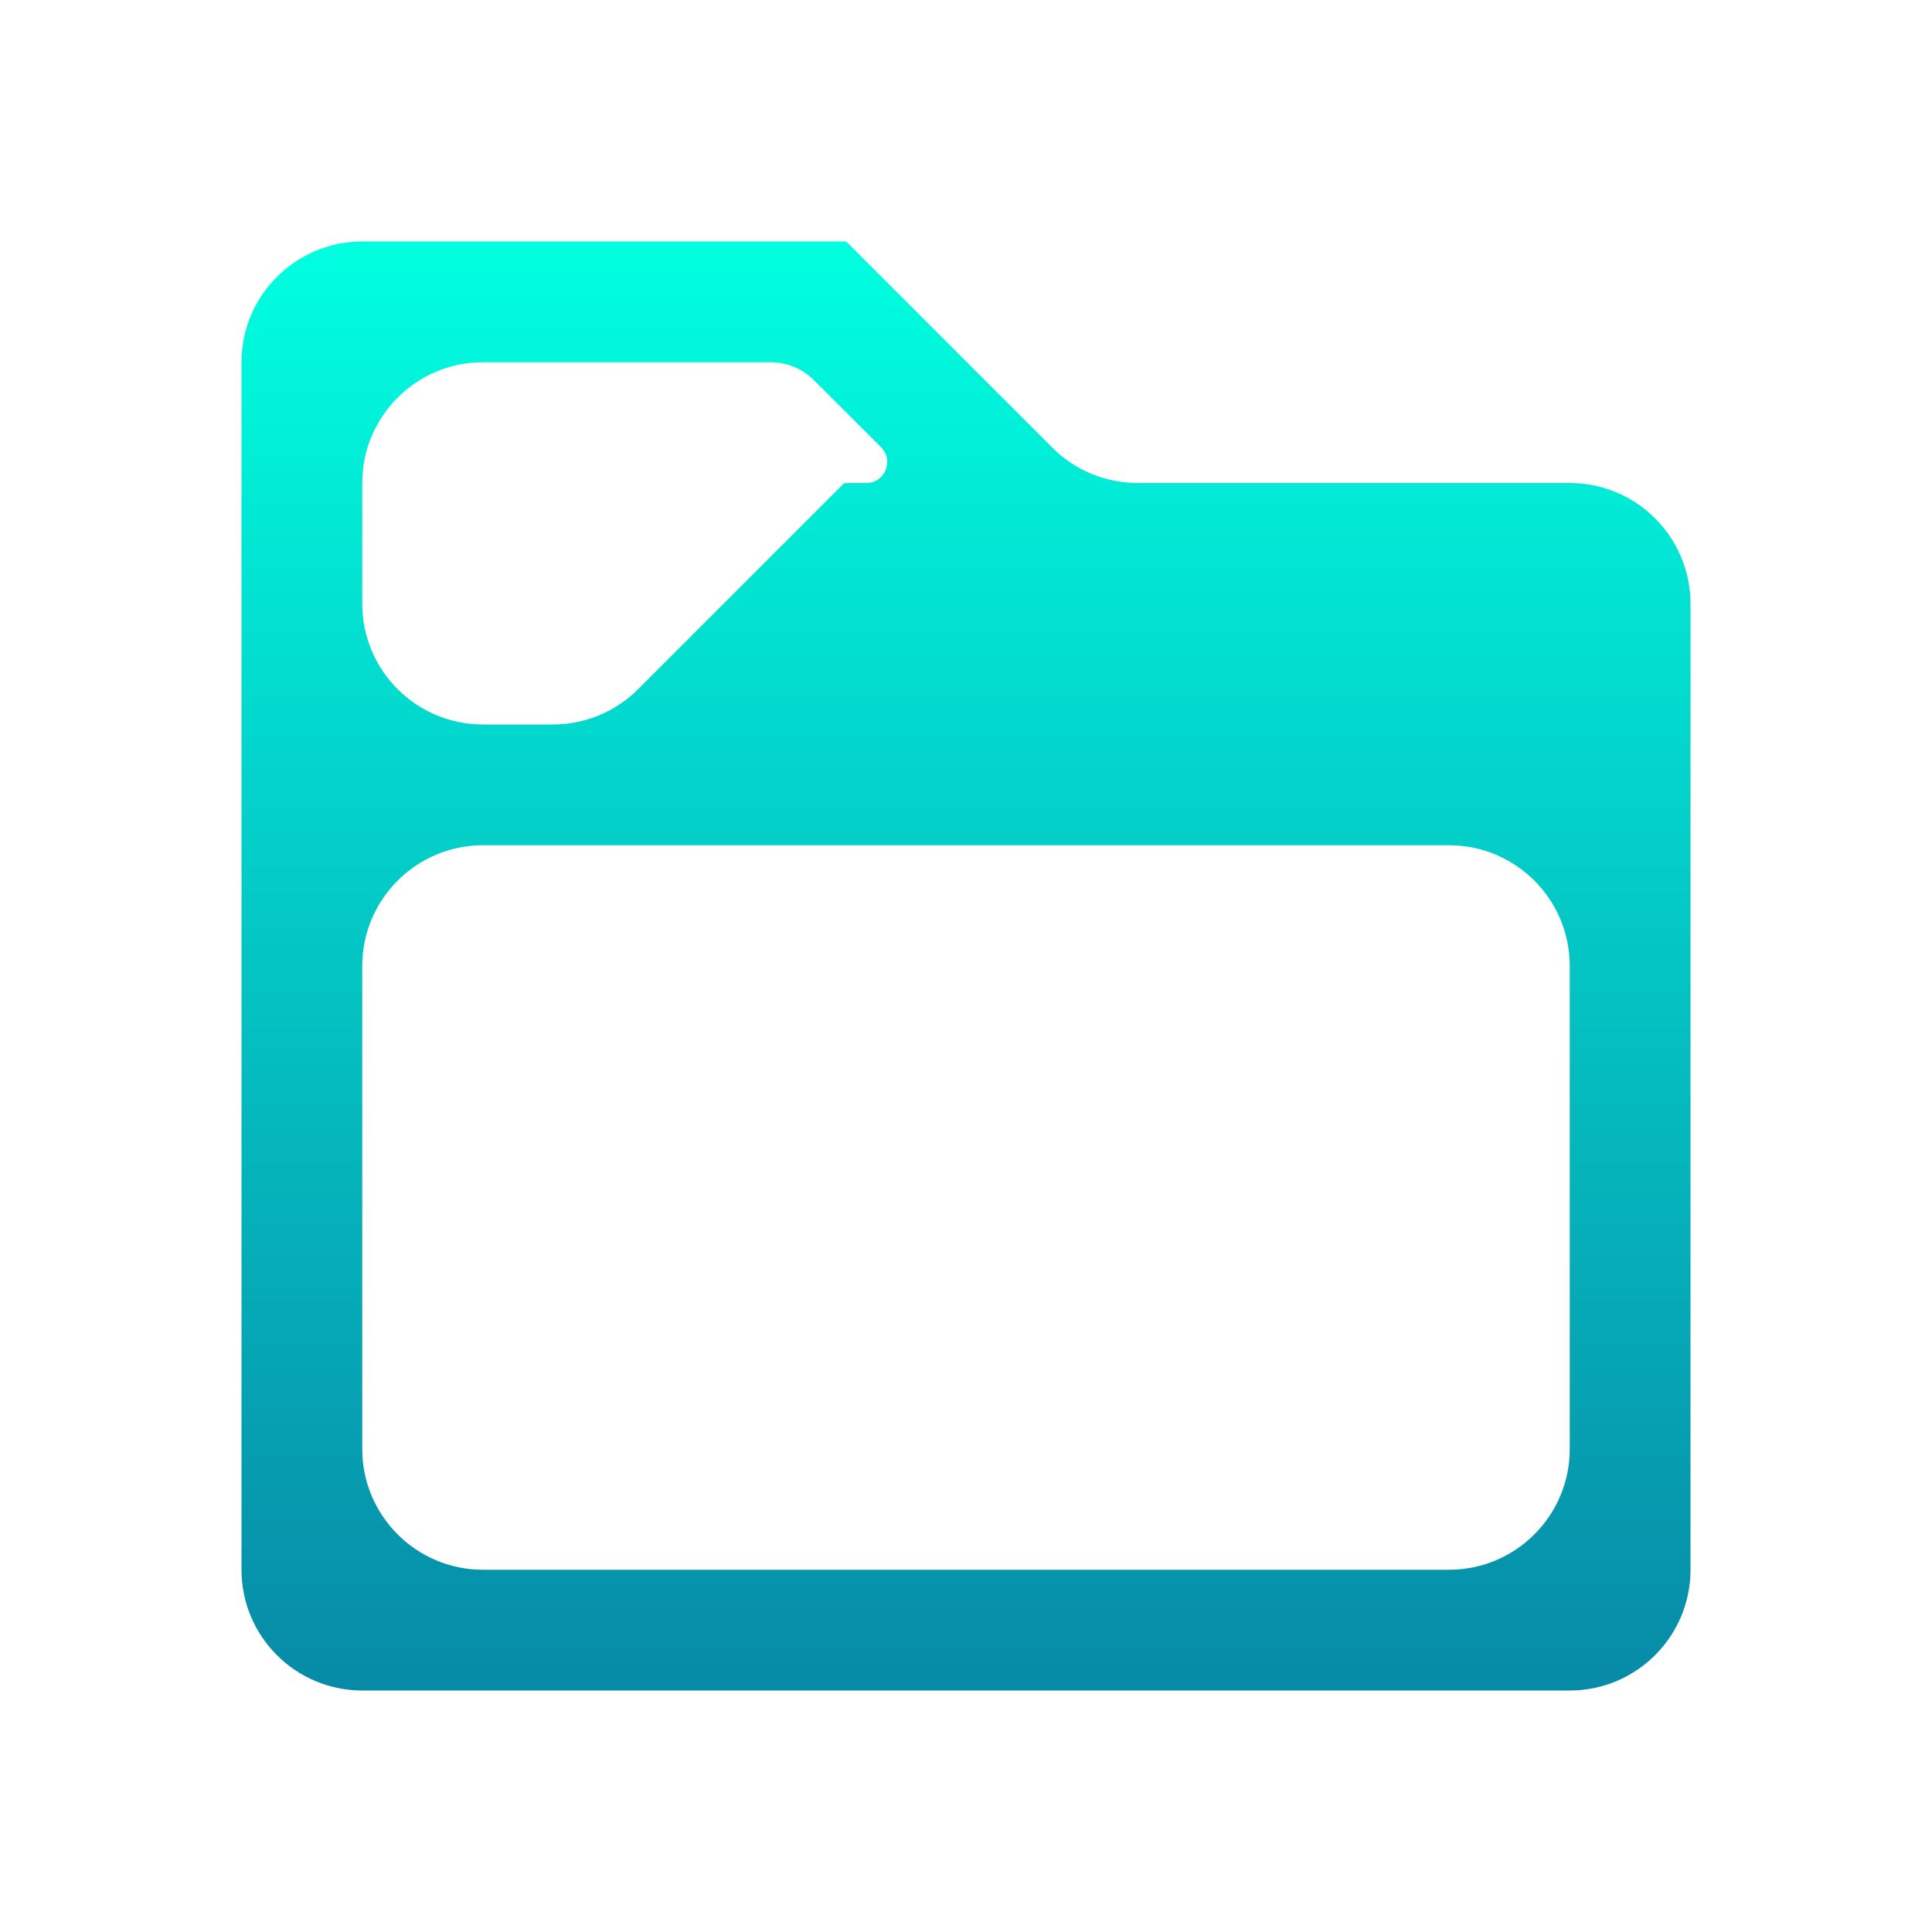
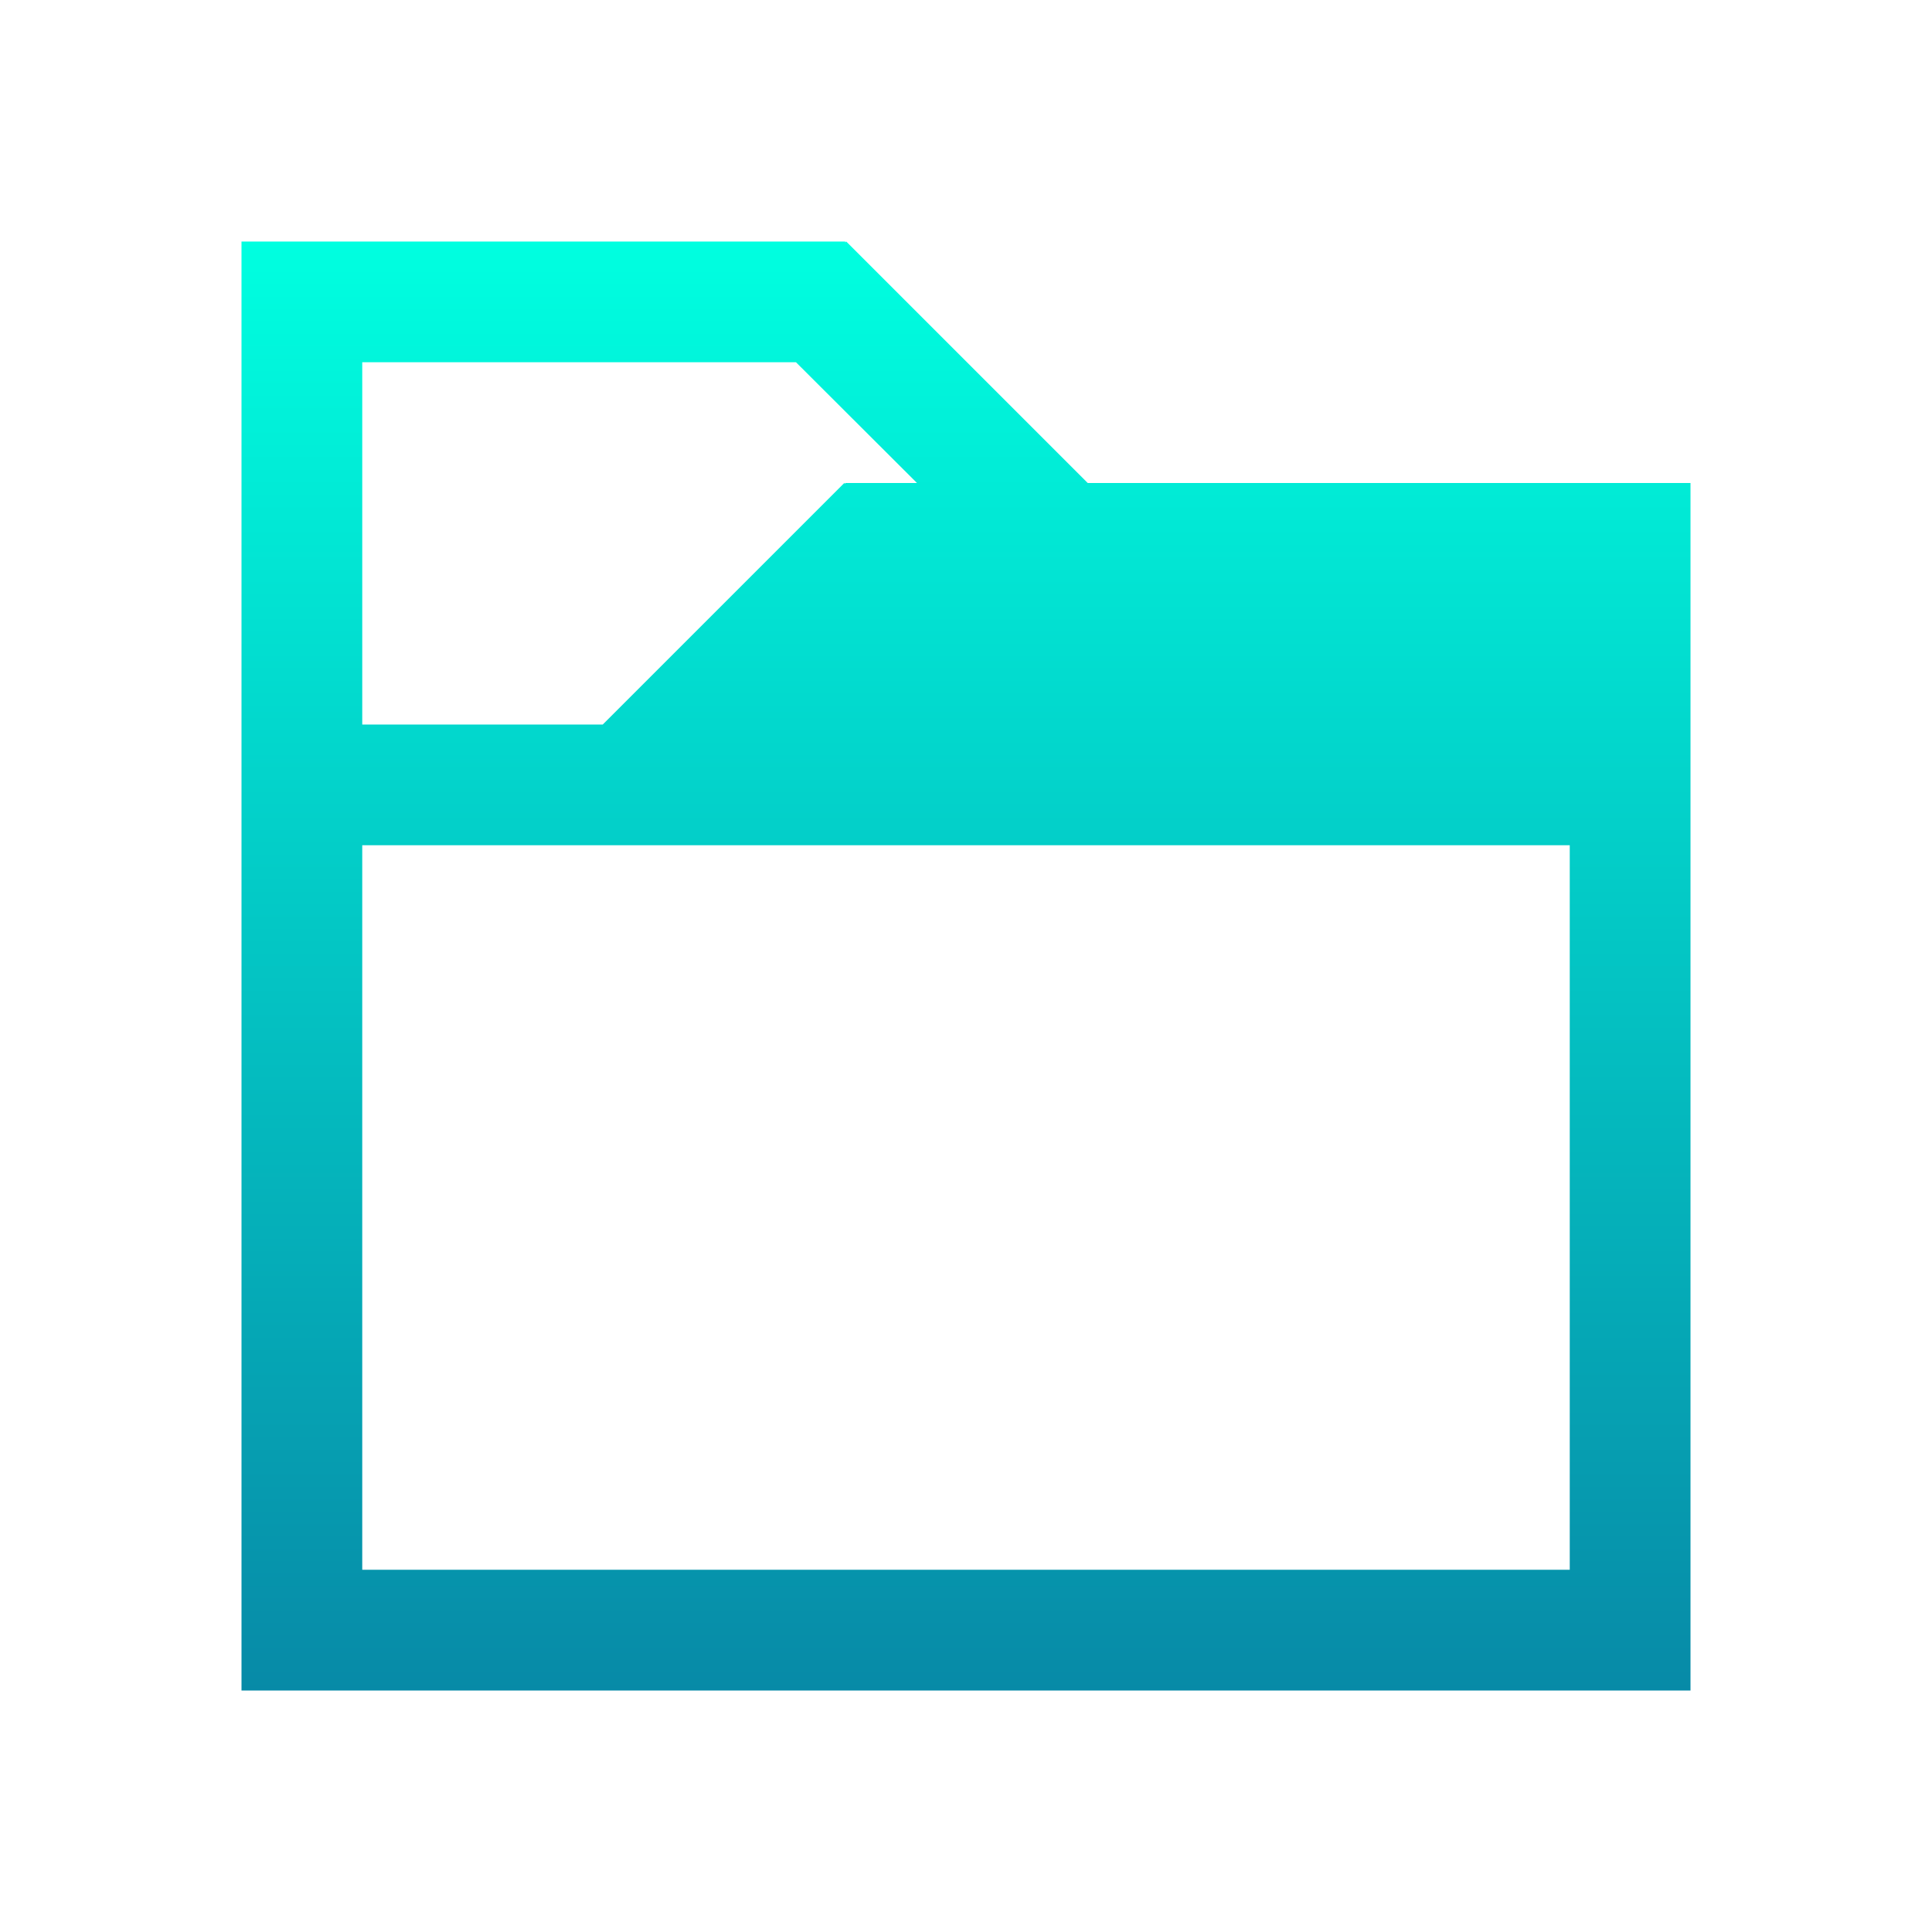
<svg xmlns="http://www.w3.org/2000/svg" width="16" height="16" viewBox="0 0 16 16" fill="none">
-   <path d="M3 2C2.448 2 2 2.448 2 3V3V6V7V13V13C2 13.552 2.448 14 3 14H13C13.552 14 14 13.552 14 13V13V6V5V5C14 4.448 13.552 4 13 4H9.422C9.157 4 8.902 3.895 8.715 3.707L7.01 2.002C7.009 2.001 7.007 2.001 7.006 2.002L7.004 2.004C7.002 2.005 7 2.004 7 2.002V2.002C7 2.001 6.999 2 6.998 2H3V2ZM3 4C3 3.448 3.448 3 4 3H6.385C6.517 3 6.644 3.053 6.738 3.146L7.296 3.703C7.406 3.813 7.329 4 7.174 4H7.002C7.001 4 7 4.001 7 4.002V4.002C7 4.004 6.998 4.005 6.996 4.004L6.994 4.002C6.993 4.001 6.991 4.001 6.99 4.002L5.285 5.707C5.098 5.895 4.843 6 4.578 6H4C3.448 6 3 5.552 3 5V4ZM3 8C3 7.448 3.448 7 4 7H12C12.552 7 13 7.448 13 8V12C13 12.552 12.552 13 12 13H4C3.448 13 3 12.552 3 12V8Z" fill="url(#paint0_linear)" />
+   <path d="M2 2V3V6V7V13V14H14V13V6V5V4H9.008L7.008 2L7 2.008V2H3H2ZM3 3H6.592L7.594 4H7V4.008L6.992 4L4.992 6H3V3ZM3 7H13V13H3V7Z" fill="url(#paint0_linear)" />
  <defs>
    <linearGradient id="paint0_linear" x1="8" y1="2" x2="8" y2="14" gradientUnits="userSpaceOnUse">
      <stop stop-color="#00FFE0" />
      <stop offset="1" stop-color="#078AA7" />
    </linearGradient>
  </defs>
</svg>
